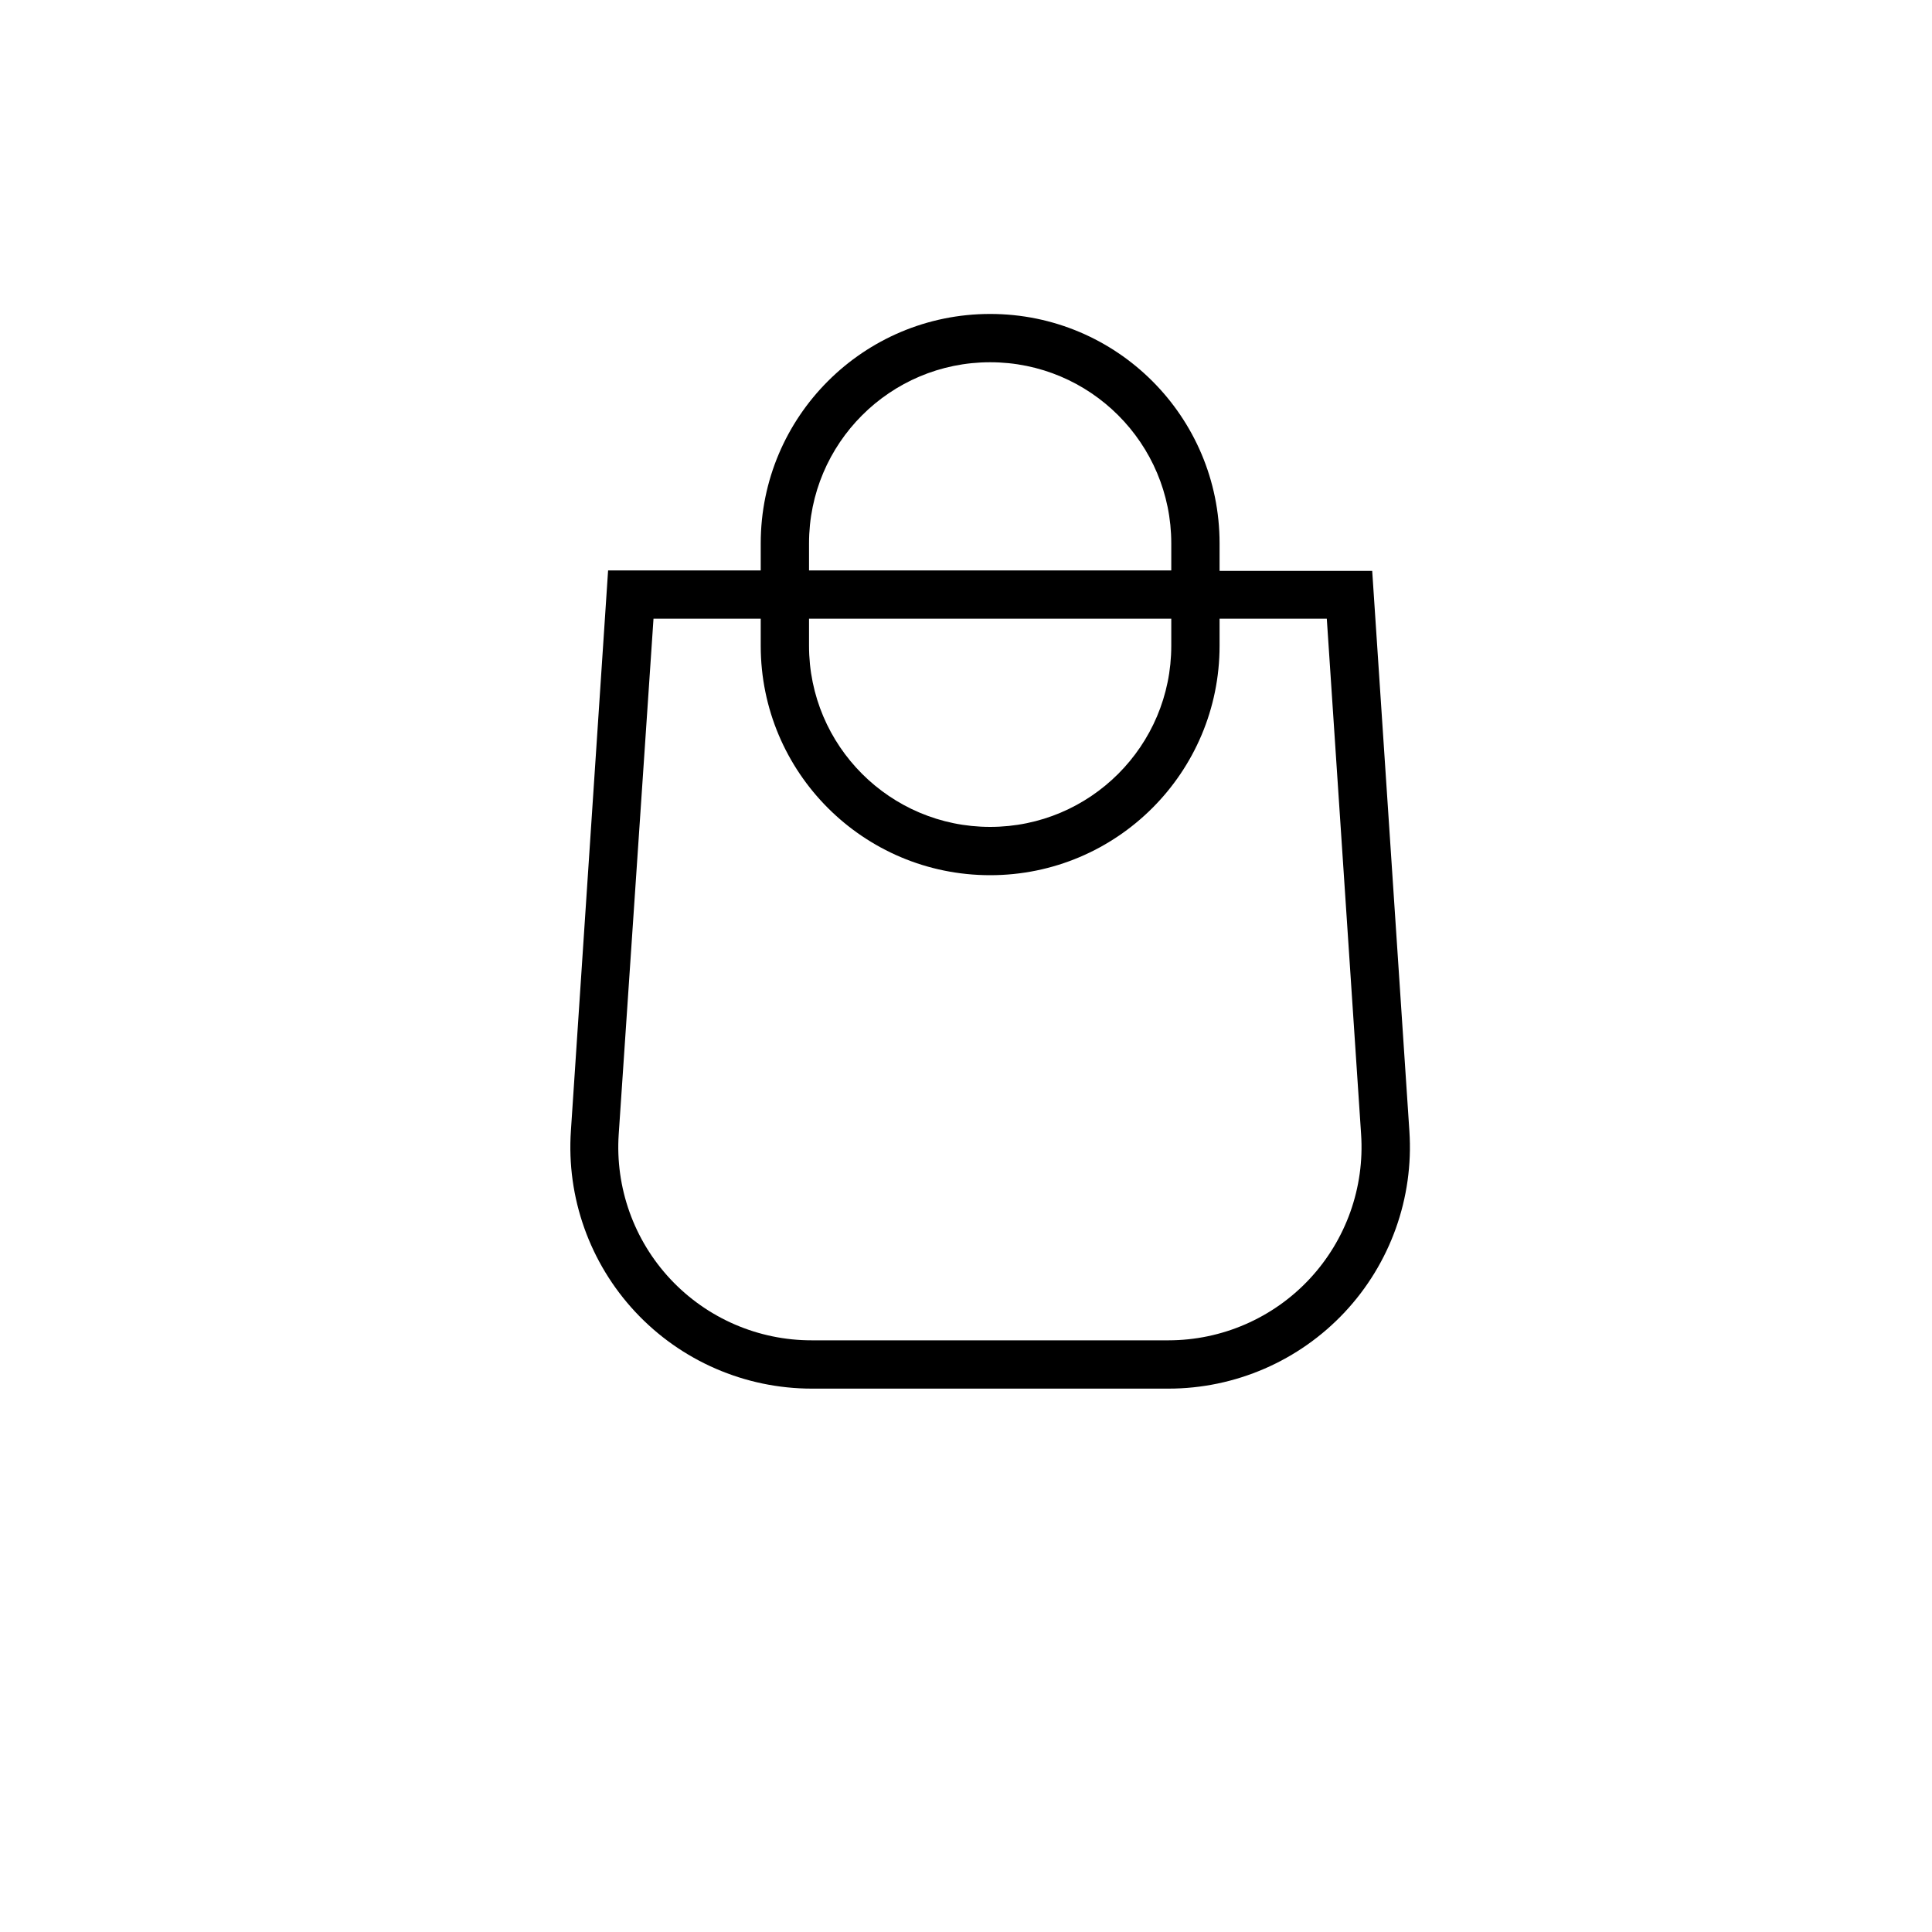
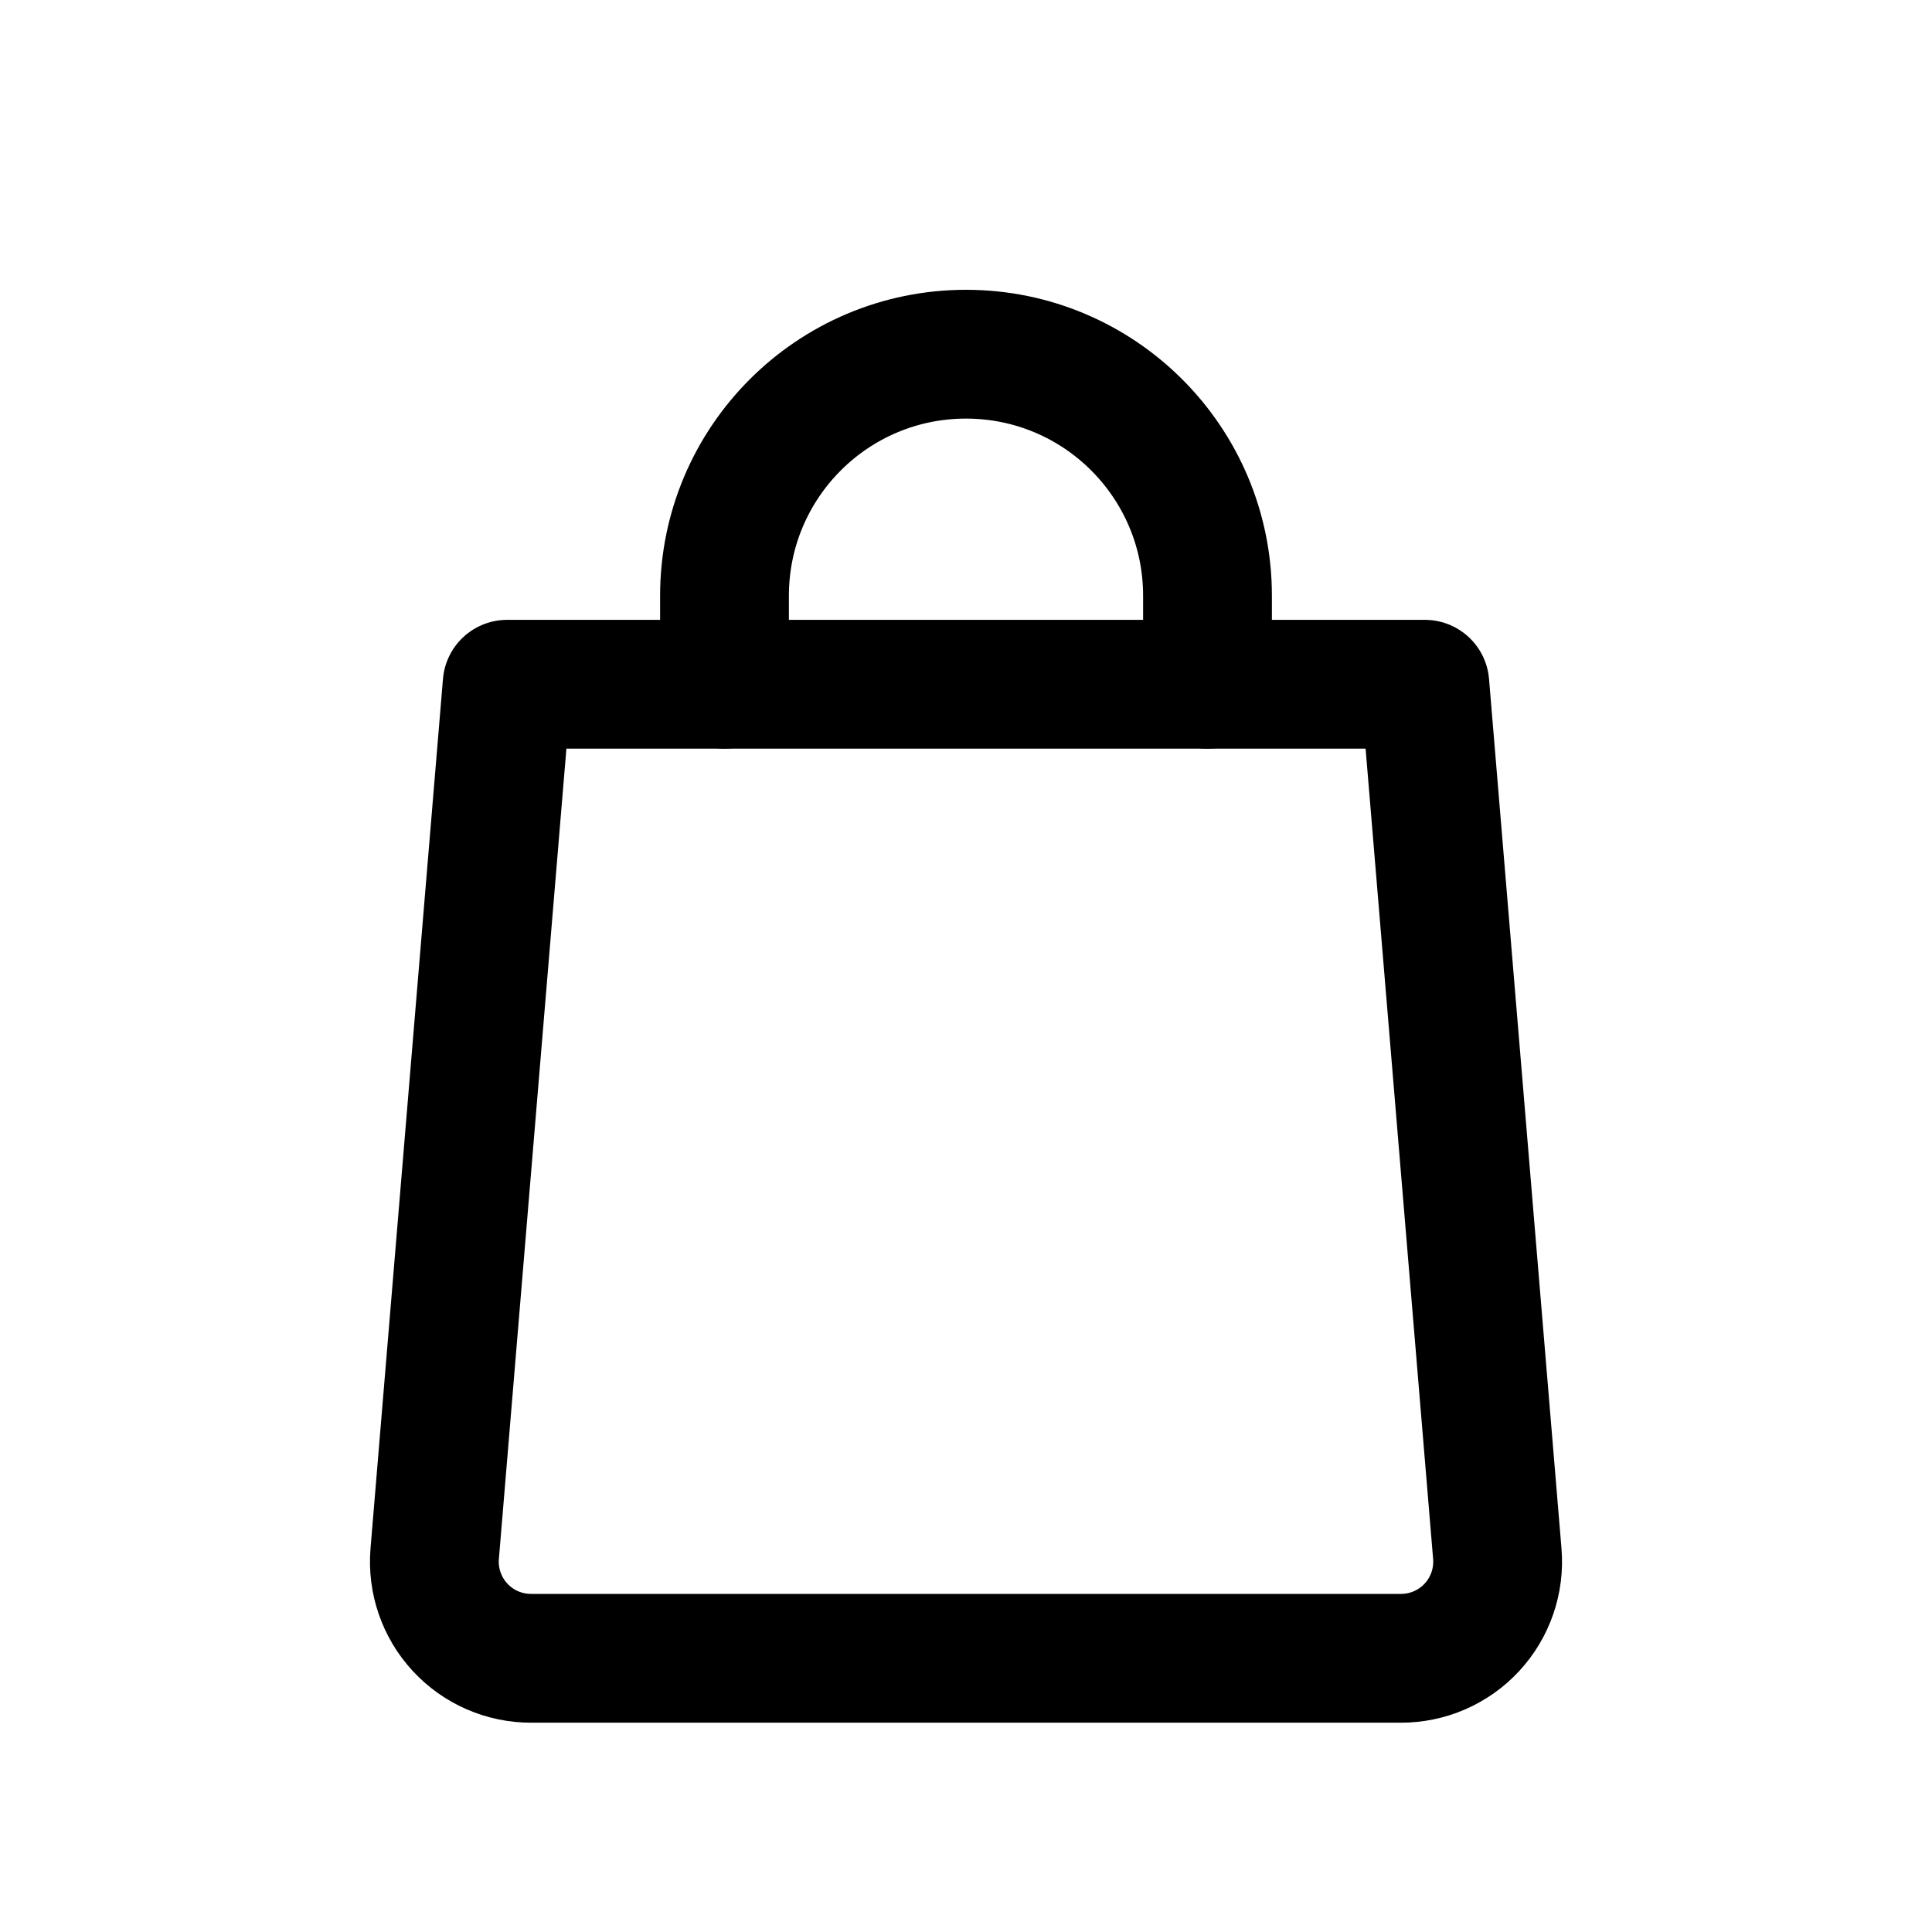
- <svg xmlns="http://www.w3.org/2000/svg" fill="none" class="icon icon-cart" viewBox="0 0 40 40">
-   <path fill="currentColor" fill-rule="evenodd" d="M20.5 6.5a4.75 4.75 0 0 0-4.75 4.75v.56h-3.16l-.77 11.6a5 5 0 0 0 4.99 5.34h7.38a5 5 0 0 0 4.99-5.33l-.77-11.6h-3.16v-.57A4.75 4.75 0 0 0 20.5 6.5m3.75 5.31v-.56a3.75 3.75 0 1 0-7.5 0v.56zm-7.5 1h7.5v.56a3.75 3.75 0 1 1-7.5 0zm-1 0v.56a4.75 4.75 0 1 0 9.5 0v-.56h2.22l.71 10.67a4 4 0 0 1-3.99 4.27h-7.38a4 4 0 0 1-4-4.27l.72-10.67z" />
+ <svg xmlns="http://www.w3.org/2000/svg" fill="none" stroke="currentColor" stroke-width="1.6" stroke-linecap="round" stroke-linejoin="round" class="icon icon-cart" viewBox="0 0 24 24">
+   <path d="M6.3 8.5h11.4l.9 10.8a1.2 1.2 0 0 1-1.2 1.3H6.6a1.2 1.2 0 0 1-1.2-1.3z" />
+   <path d="M9 8.5V7.4a3 3 0 0 1 6 0v1.1" />
</svg>
